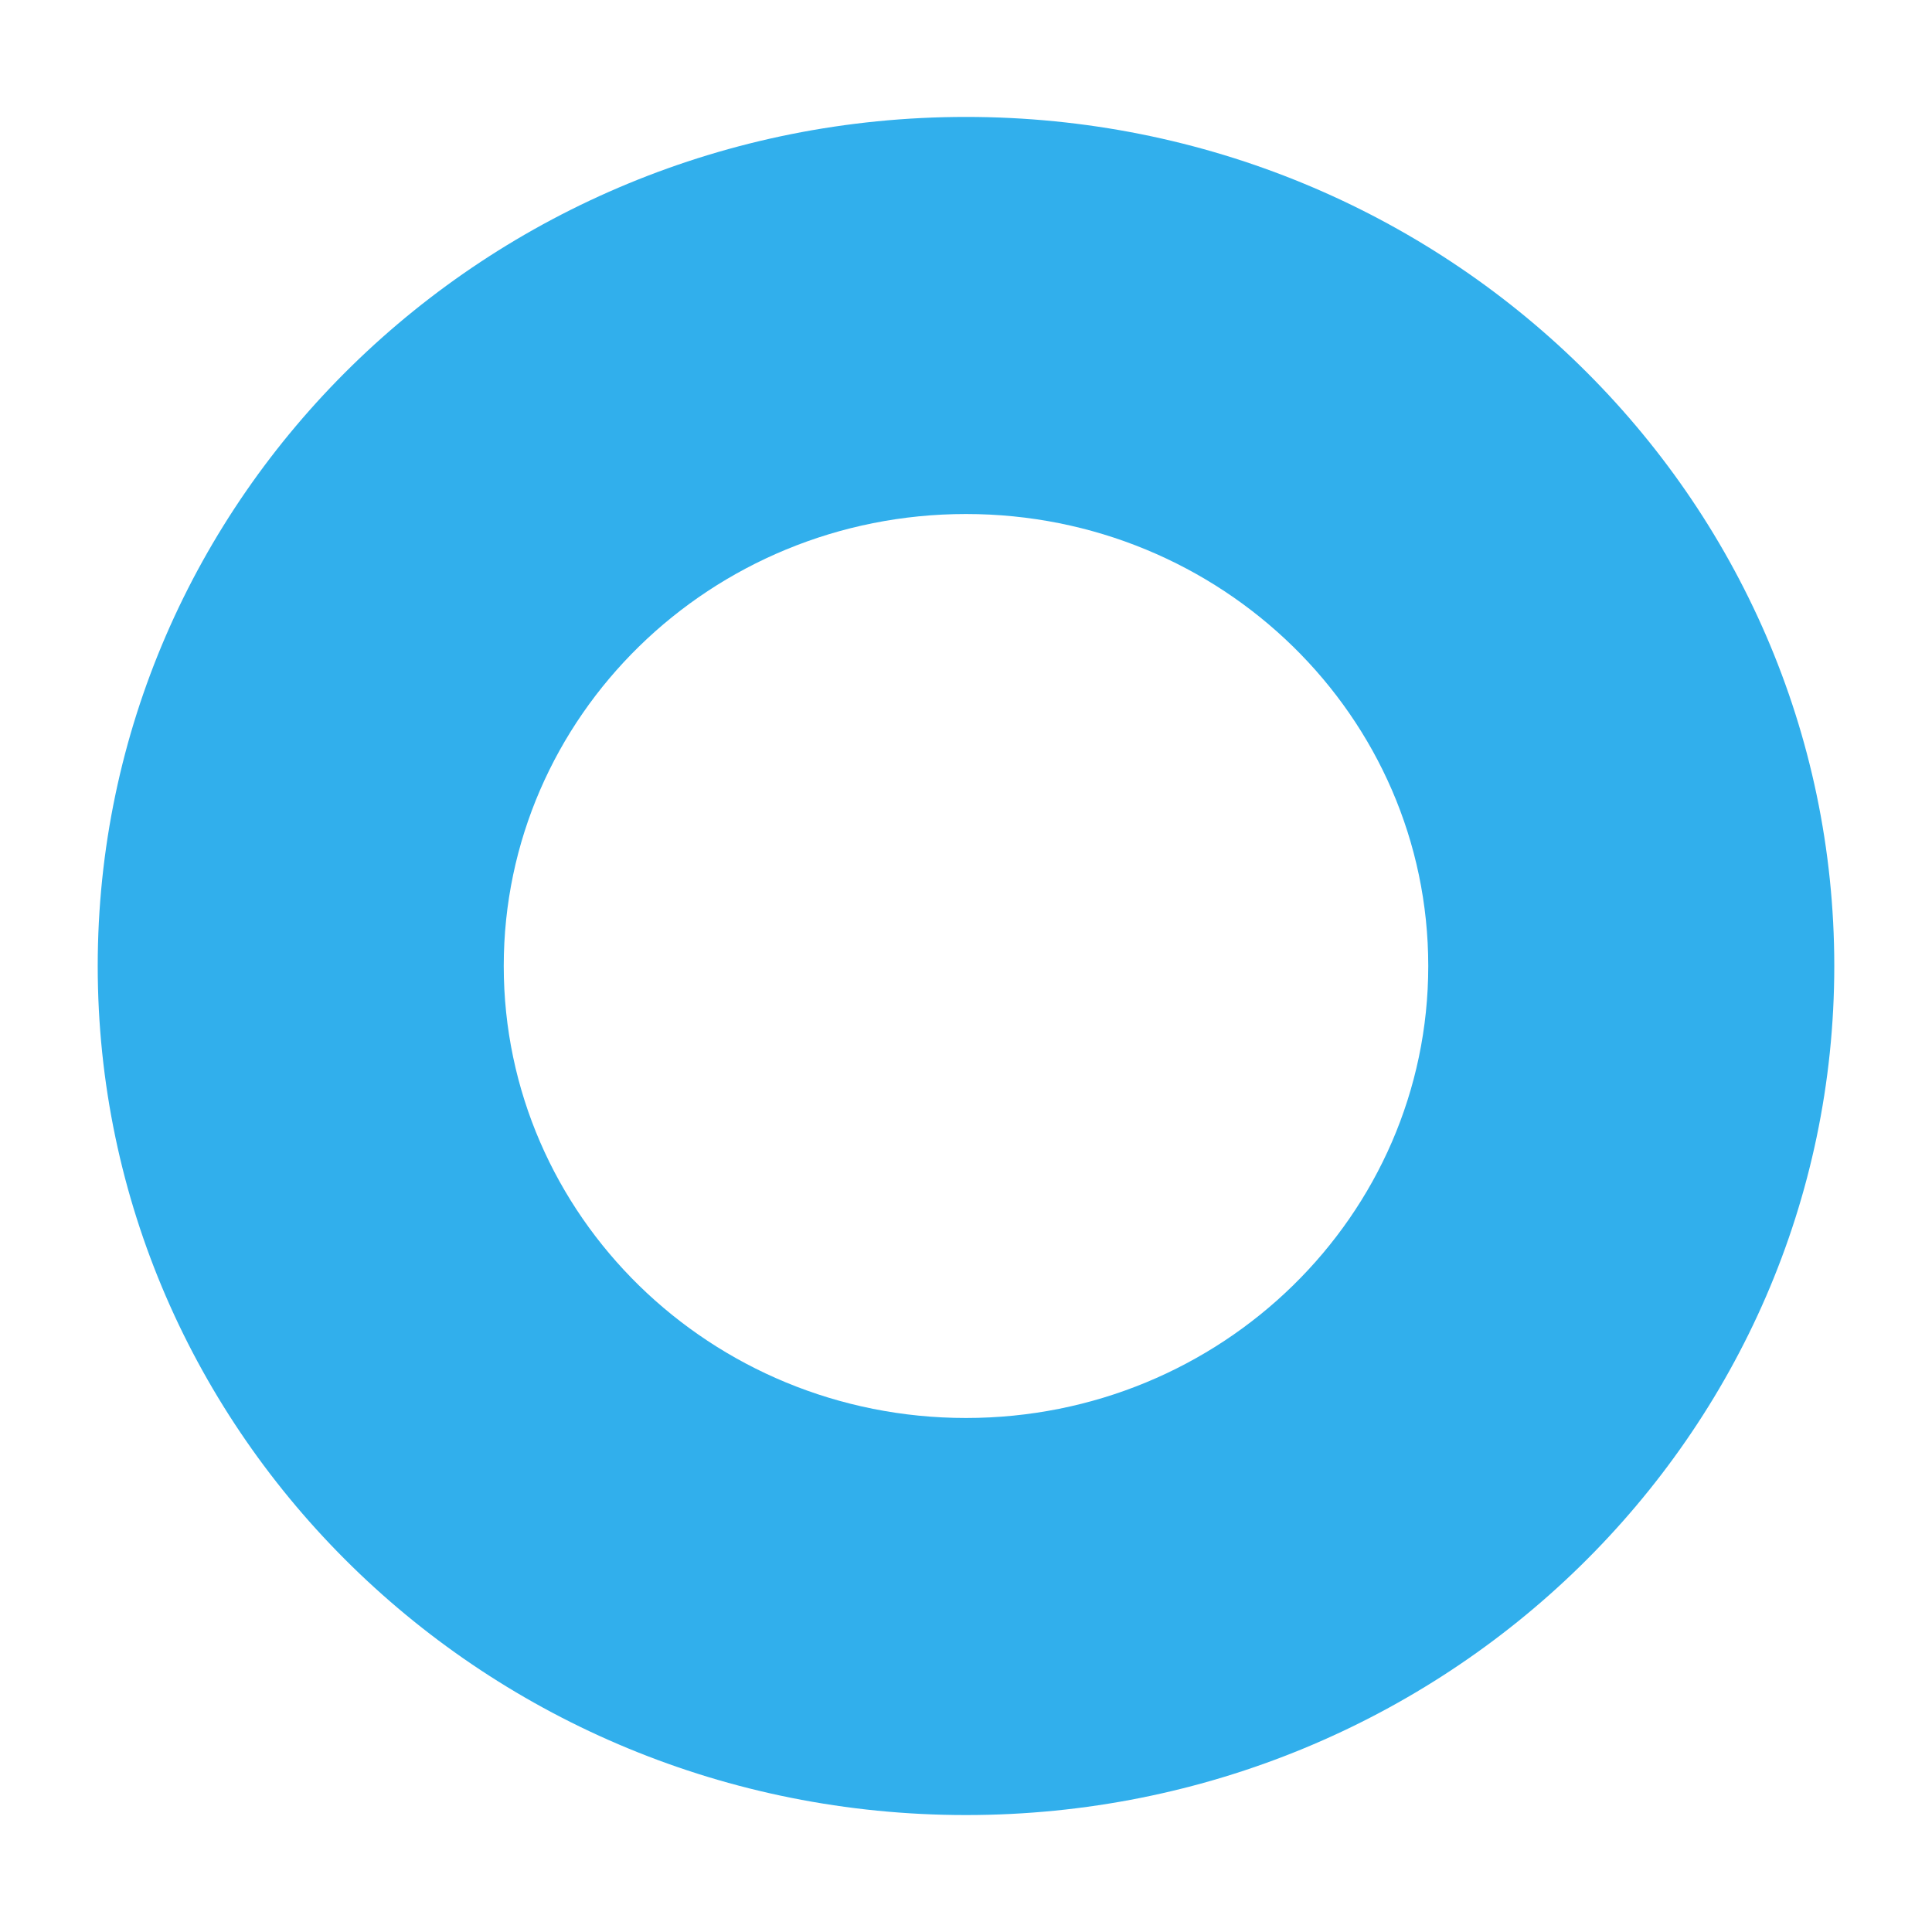
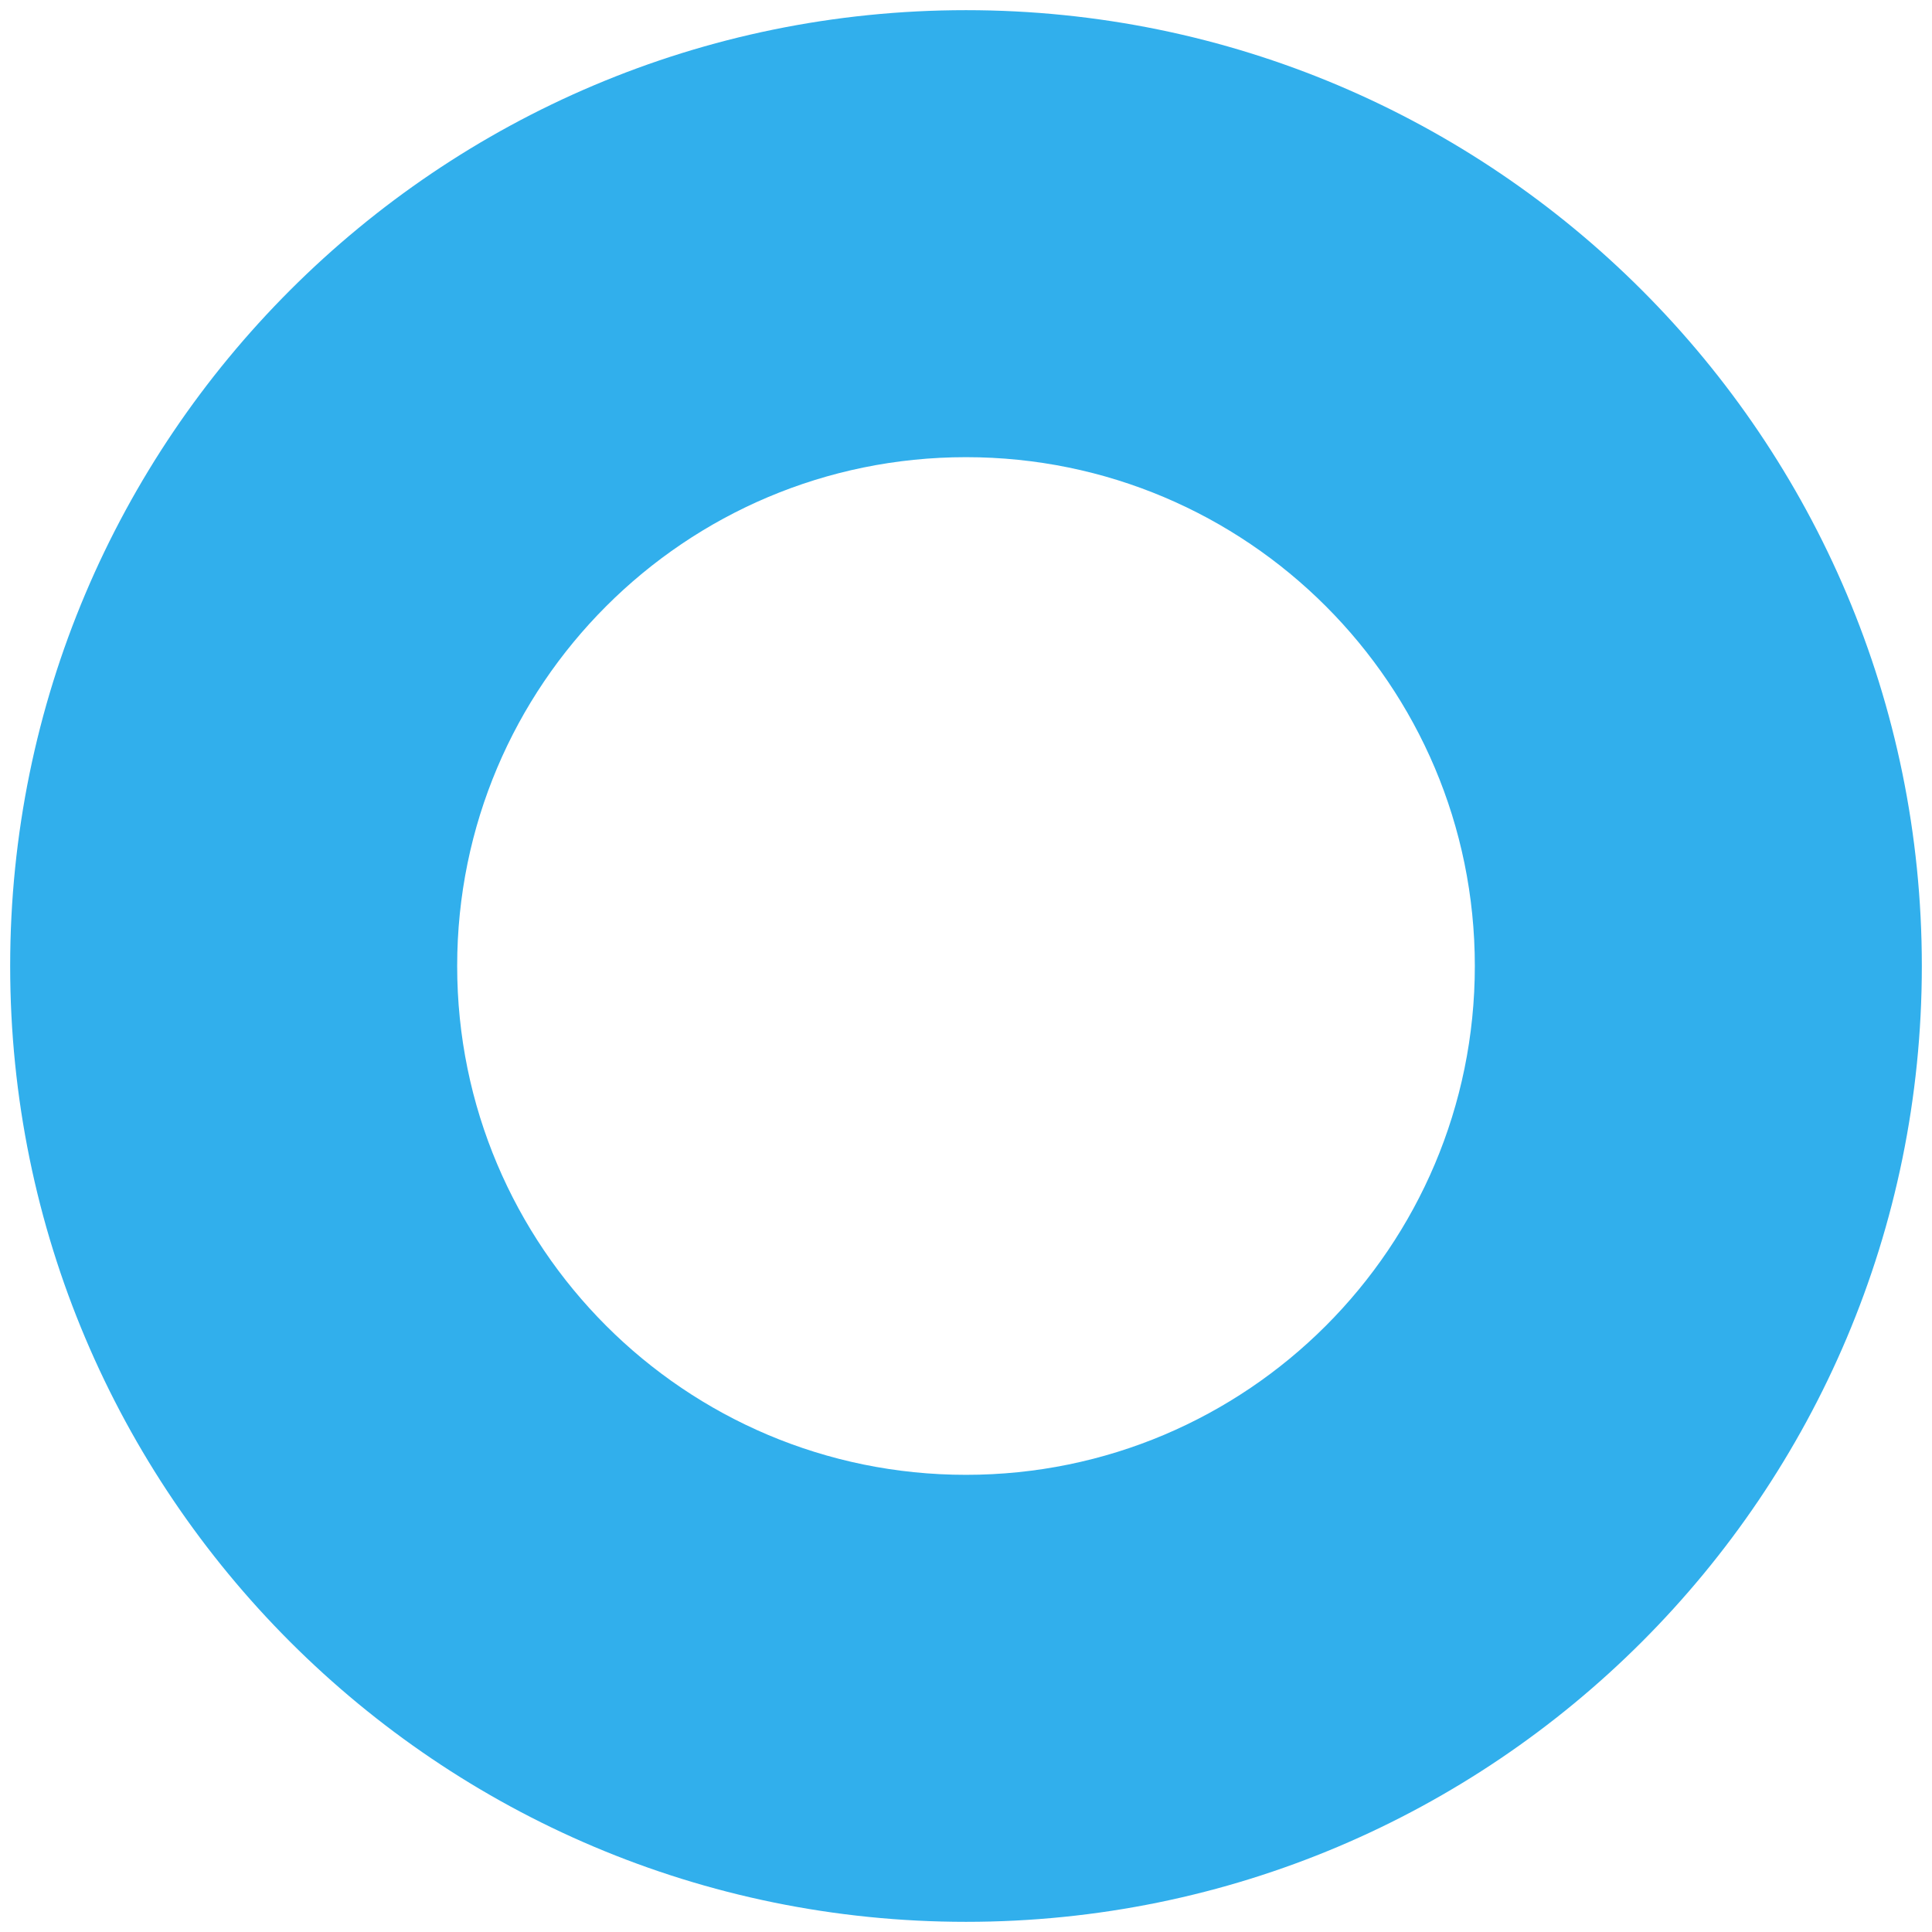
- <svg xmlns="http://www.w3.org/2000/svg" width="19" height="19" version="1.1">
-   <path d="m 14.046,9.5 c 0,2.455 -2.035,4.445 -4.546,4.445 -2.511,0 -4.546,-1.99 -4.546,-4.445 0,-2.455 2.035,-4.445 4.546,-4.445 2.511,0 4.546,1.99 4.546,4.445 z m 3.993,-1.001e-4 c 0,4.611 -3.823,8.35 -8.539,8.35 -4.716,0 -8.539,-3.738 -8.539,-8.35 0,-4.611 3.823,-8.35 8.539,-8.35 4.716,0 8.539,3.738 8.539,8.35 z" fill-rule="evenodd" class="profile-color" fill="#31afec" stroke="none" id="profile-circle" />
+ <svg xmlns="http://www.w3.org/2000/svg" id="svg1" version="1.1" height="19" width="19">
+   <path style="fill:#31afec;fill-rule:evenodd;stroke:none" id="profile-circle" class="profile-color" d="m 14.504,9.5 c 0,2.764 -2.24,5.004 -5.004,5.004 -2.764,0 -5.004,-2.24 -5.004,-5.004 0,-2.764 2.24,-5.004 5.004,-5.004 2.764,0 5.004,2.24 5.004,5.004 z M 18.9,9.5 C 18.9,14.691 14.691,18.9 9.5,18.9 4.309,18.9 0.1,14.691 0.1,9.5 0.1,4.309 4.309,0.1 9.5,0.1 14.691,0.1 18.9,4.309 18.9,9.5 Z" />
</svg>
